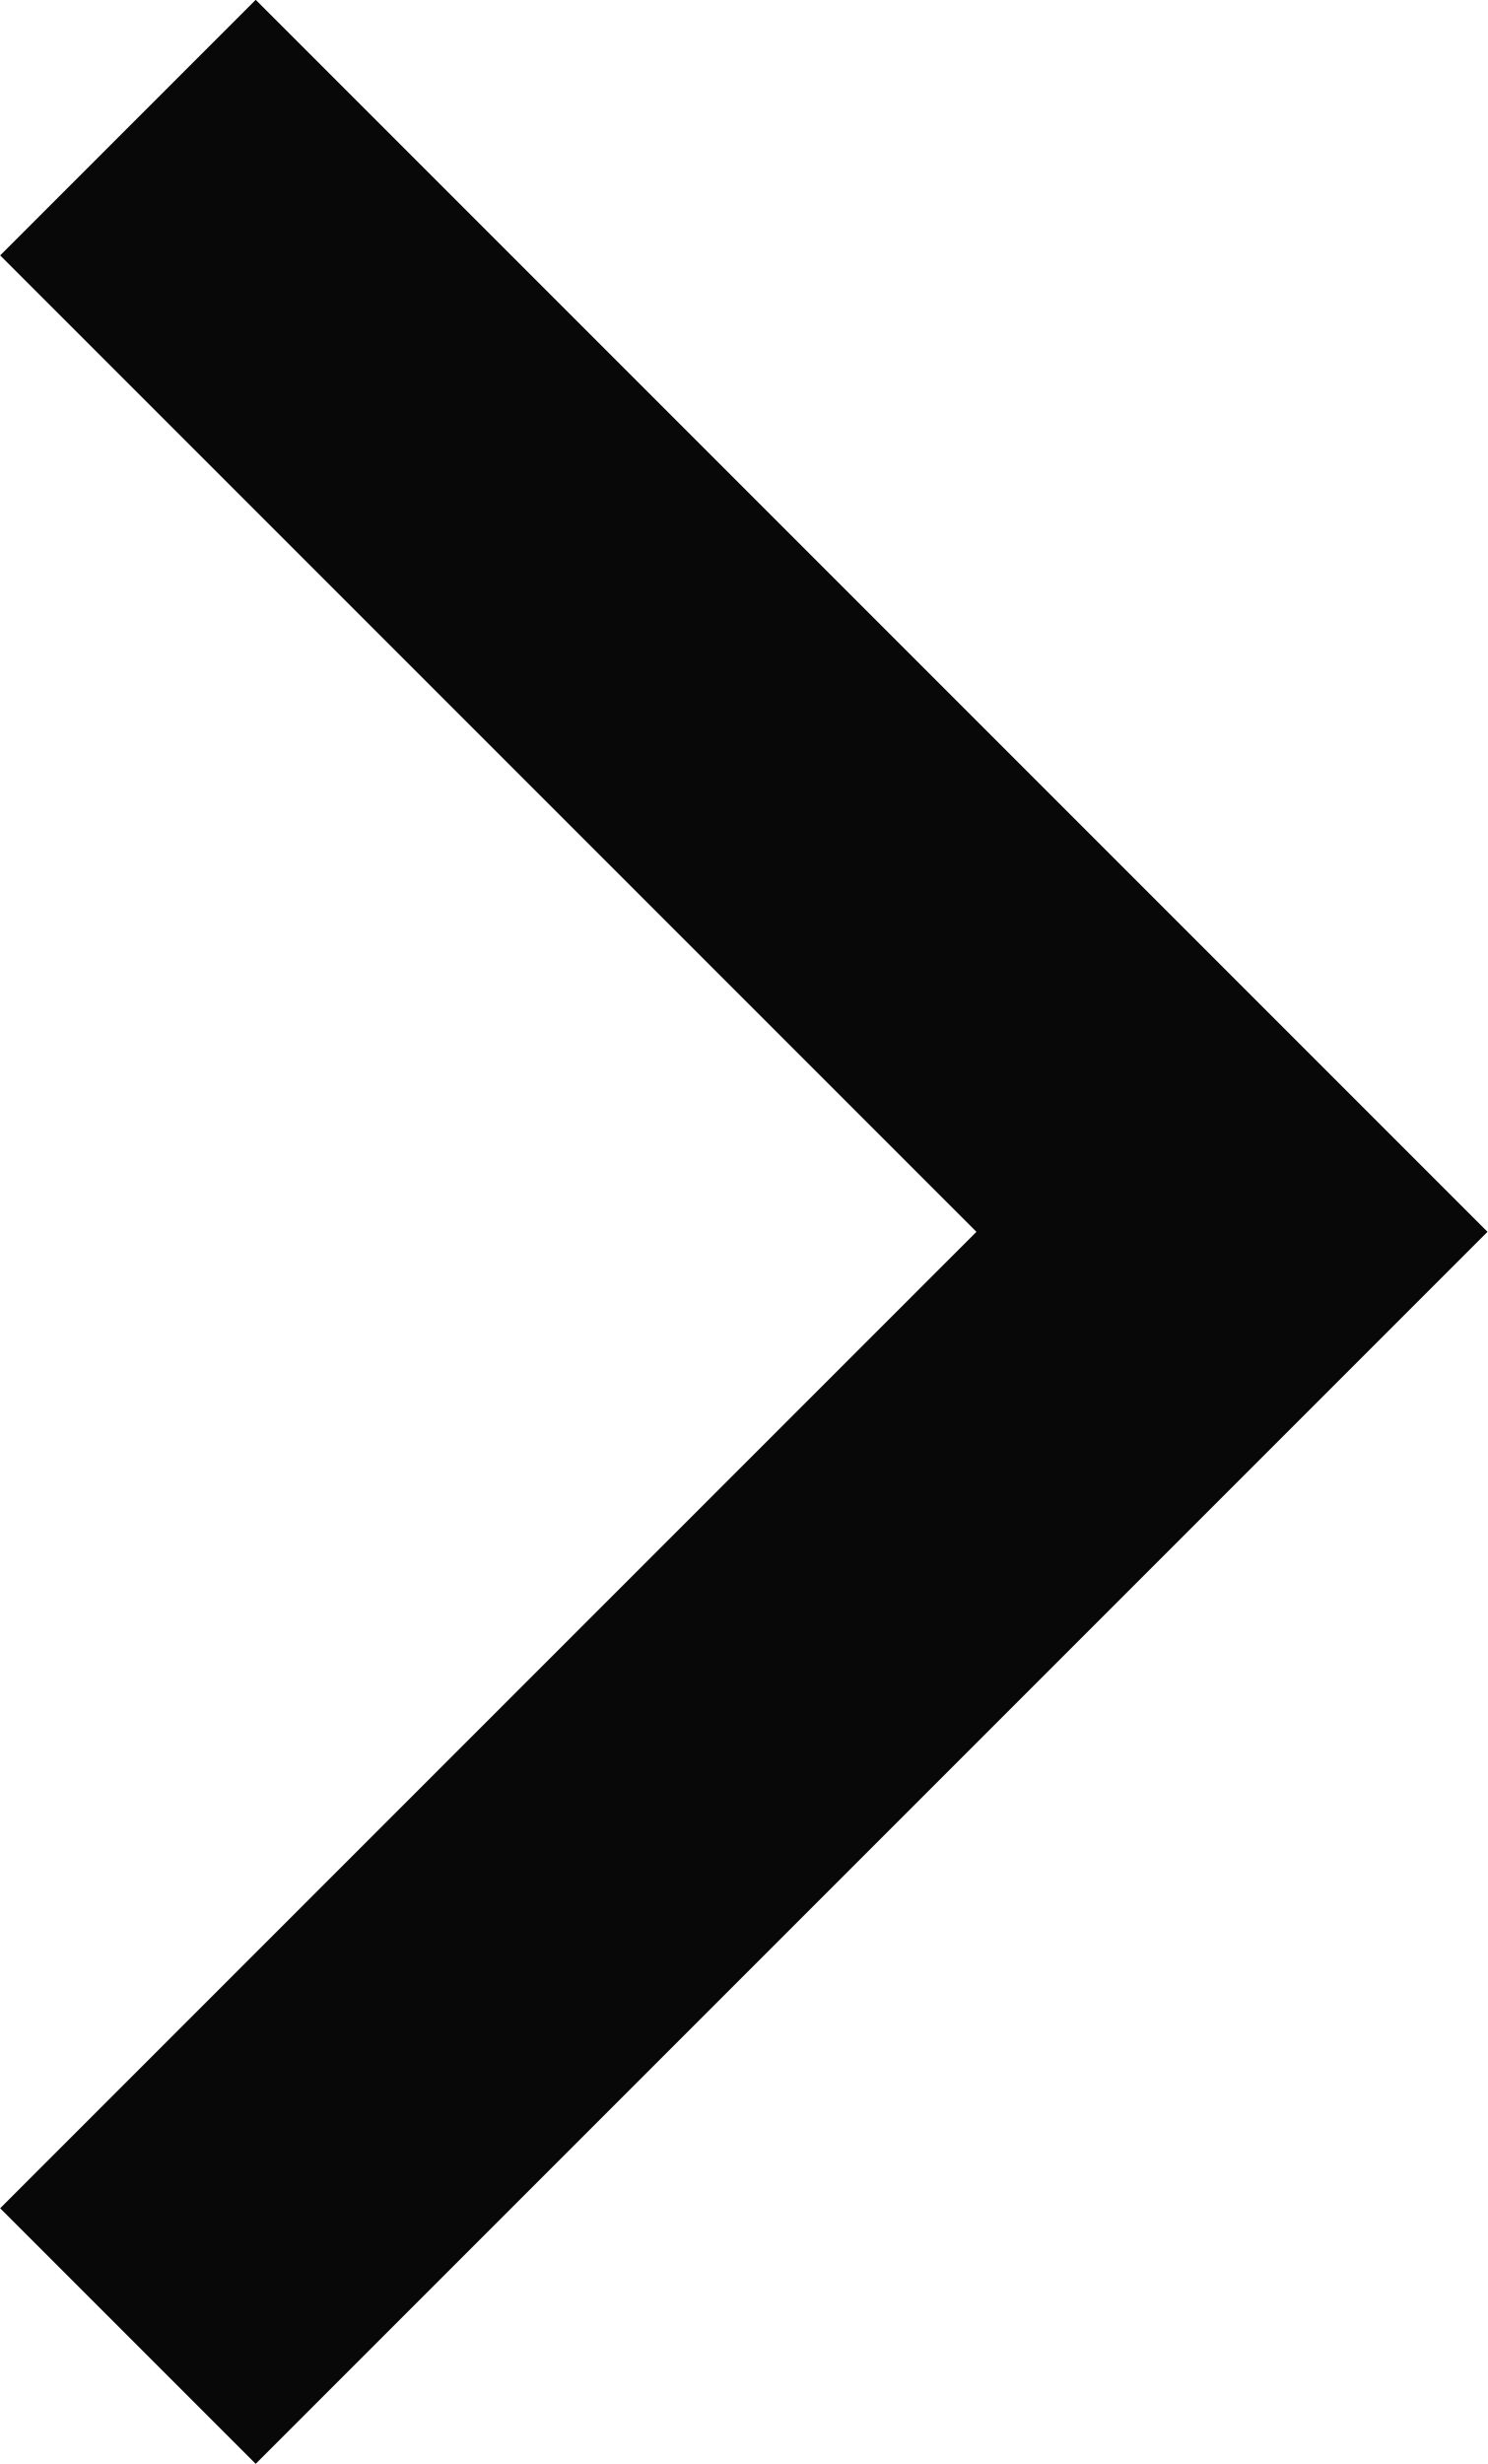
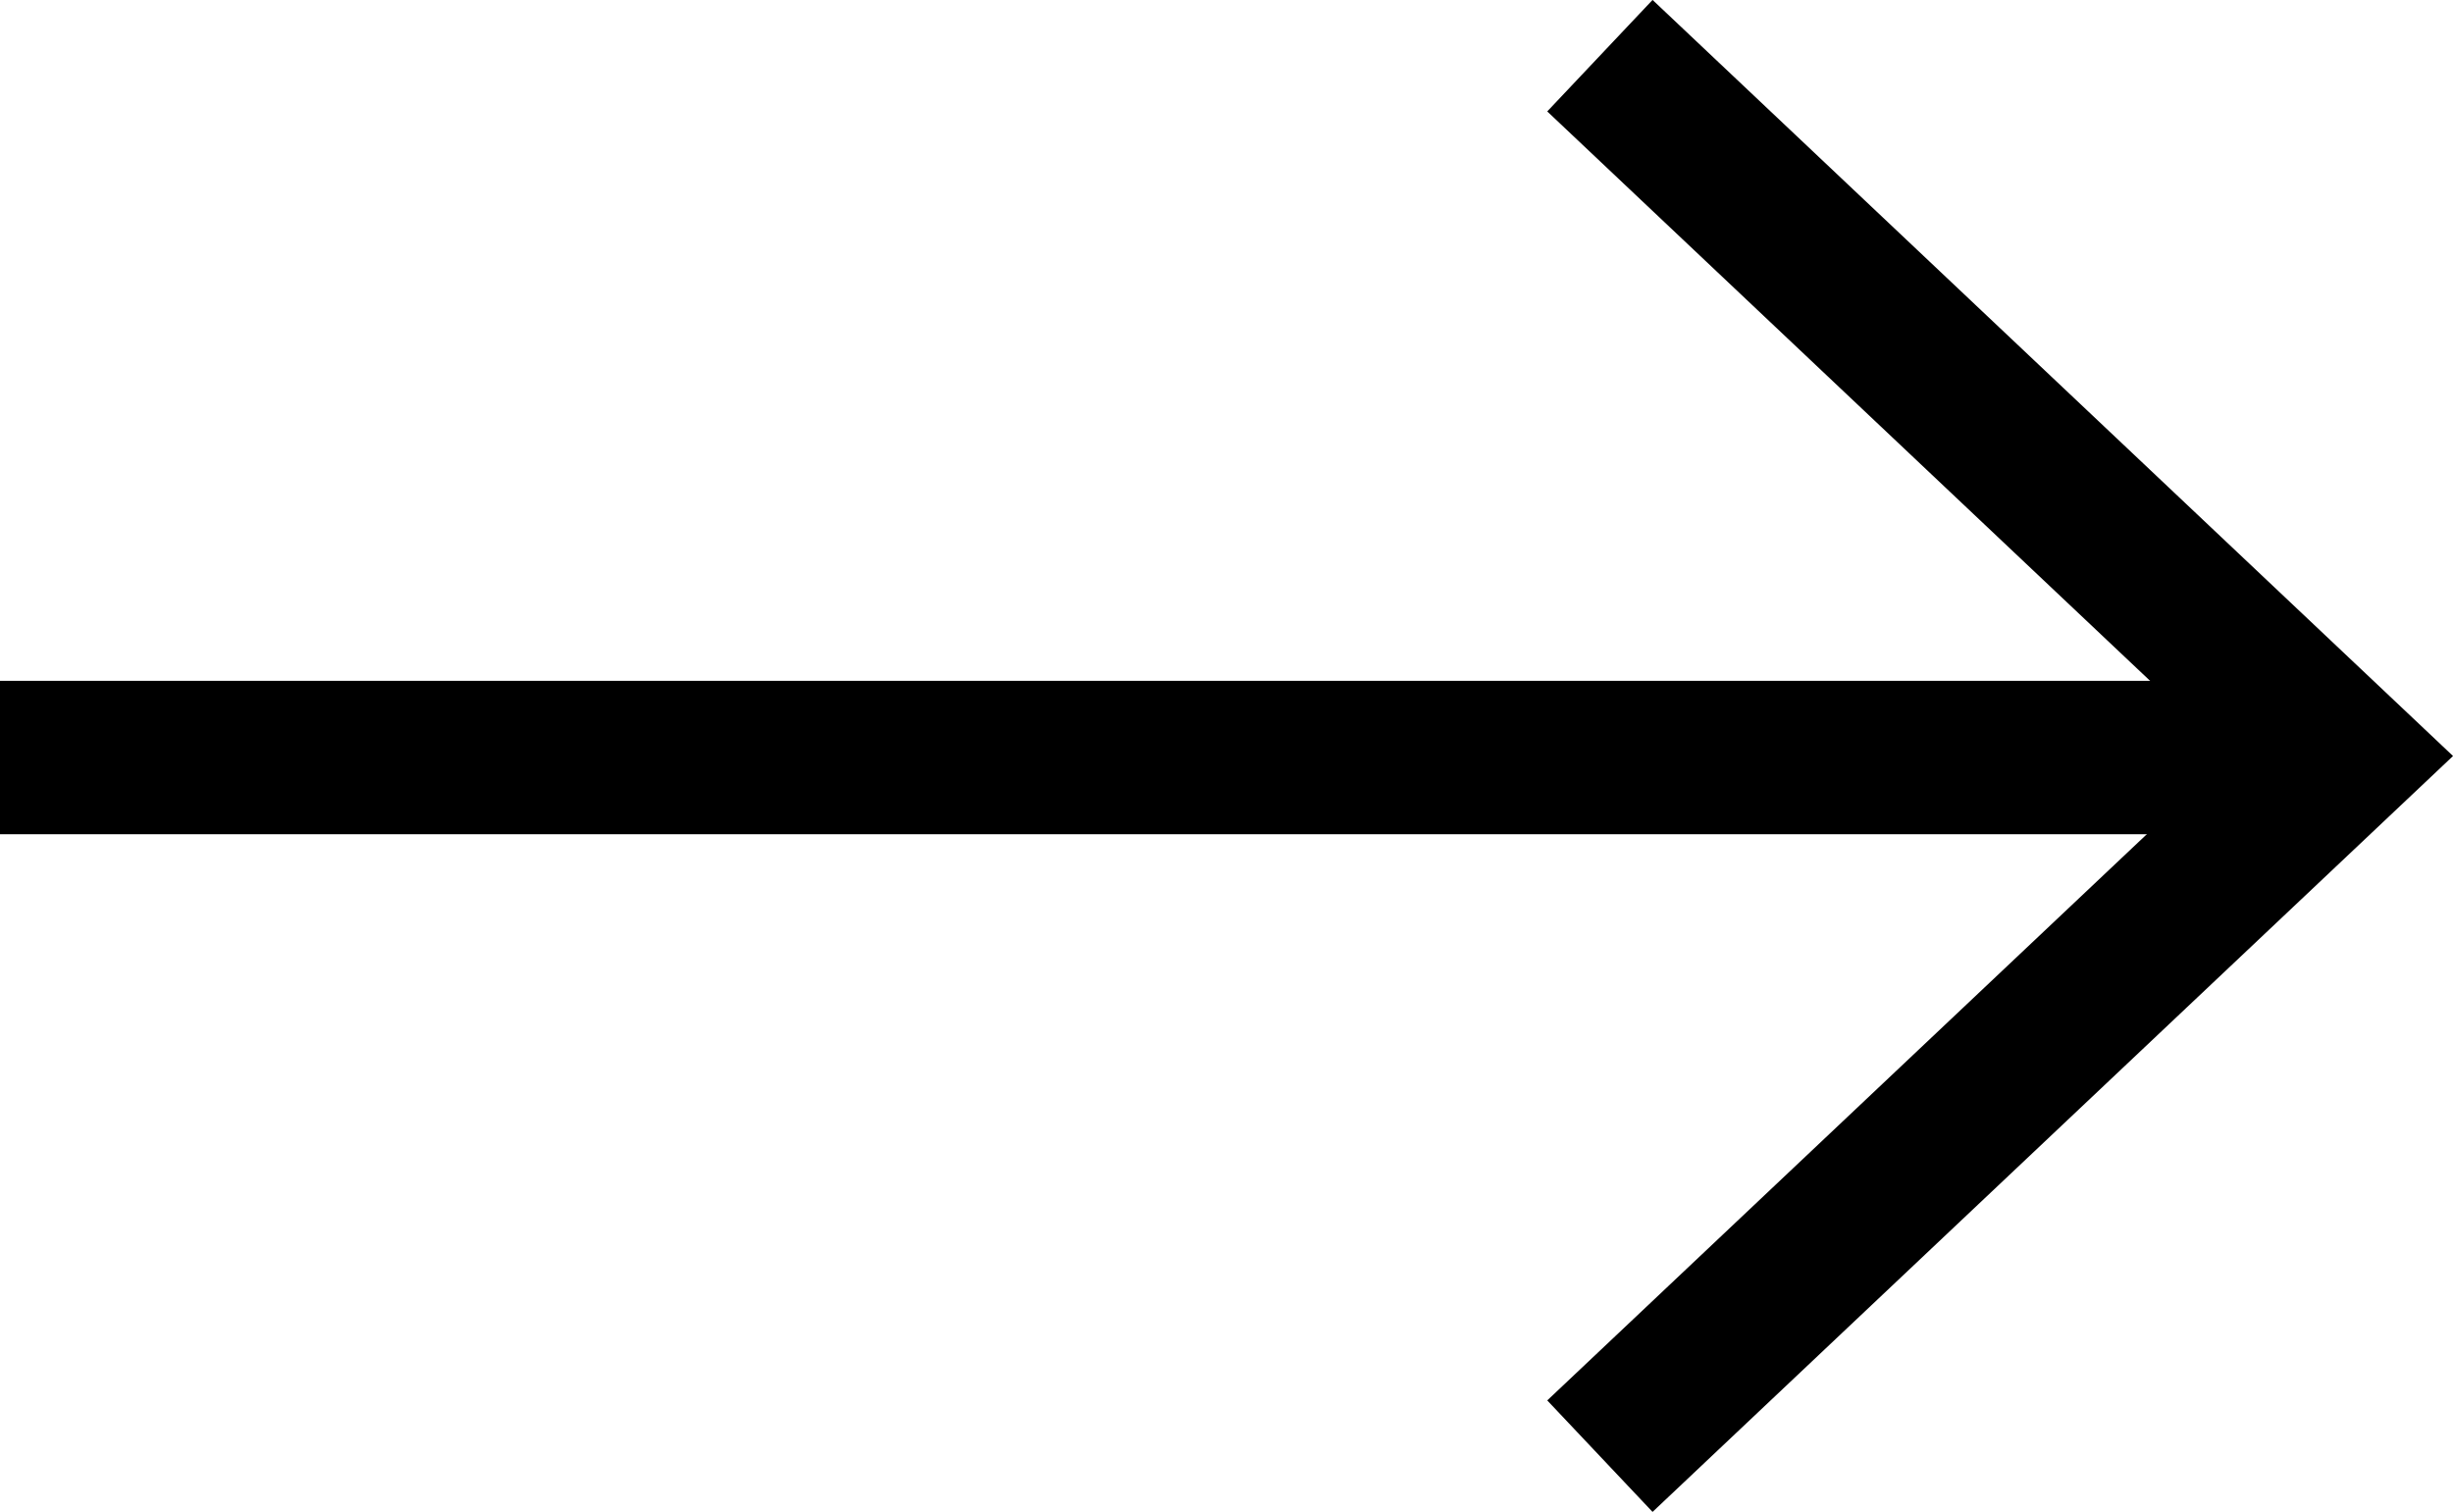
- <svg xmlns="http://www.w3.org/2000/svg" width="4.116" height="6.817" viewBox="0 0 4.116 6.817">
+ <svg xmlns="http://www.w3.org/2000/svg" width="15.993" height="9.858" viewBox="0 0 15.993 9.858">
  <defs>
-     <style>.a{fill:none;stroke:#080808;}</style>
+     <style>.a{fill:none;stroke:#000;}</style>
  </defs>
-   <path class="a" d="M963.93,1120.958l3.055,3.055-3.055,3.055" transform="translate(-963.576 -1120.605)" />
+   <g transform="translate(-322.5 -303.987)">
+     <path class="a" d="M9.131,4.834,4.566,0,0,4.834" transform="translate(337.765 304.35) rotate(90)" />
+     <line class="a" x1="14.872" transform="translate(322.5 308.926)" />
+   </g>
</svg>
